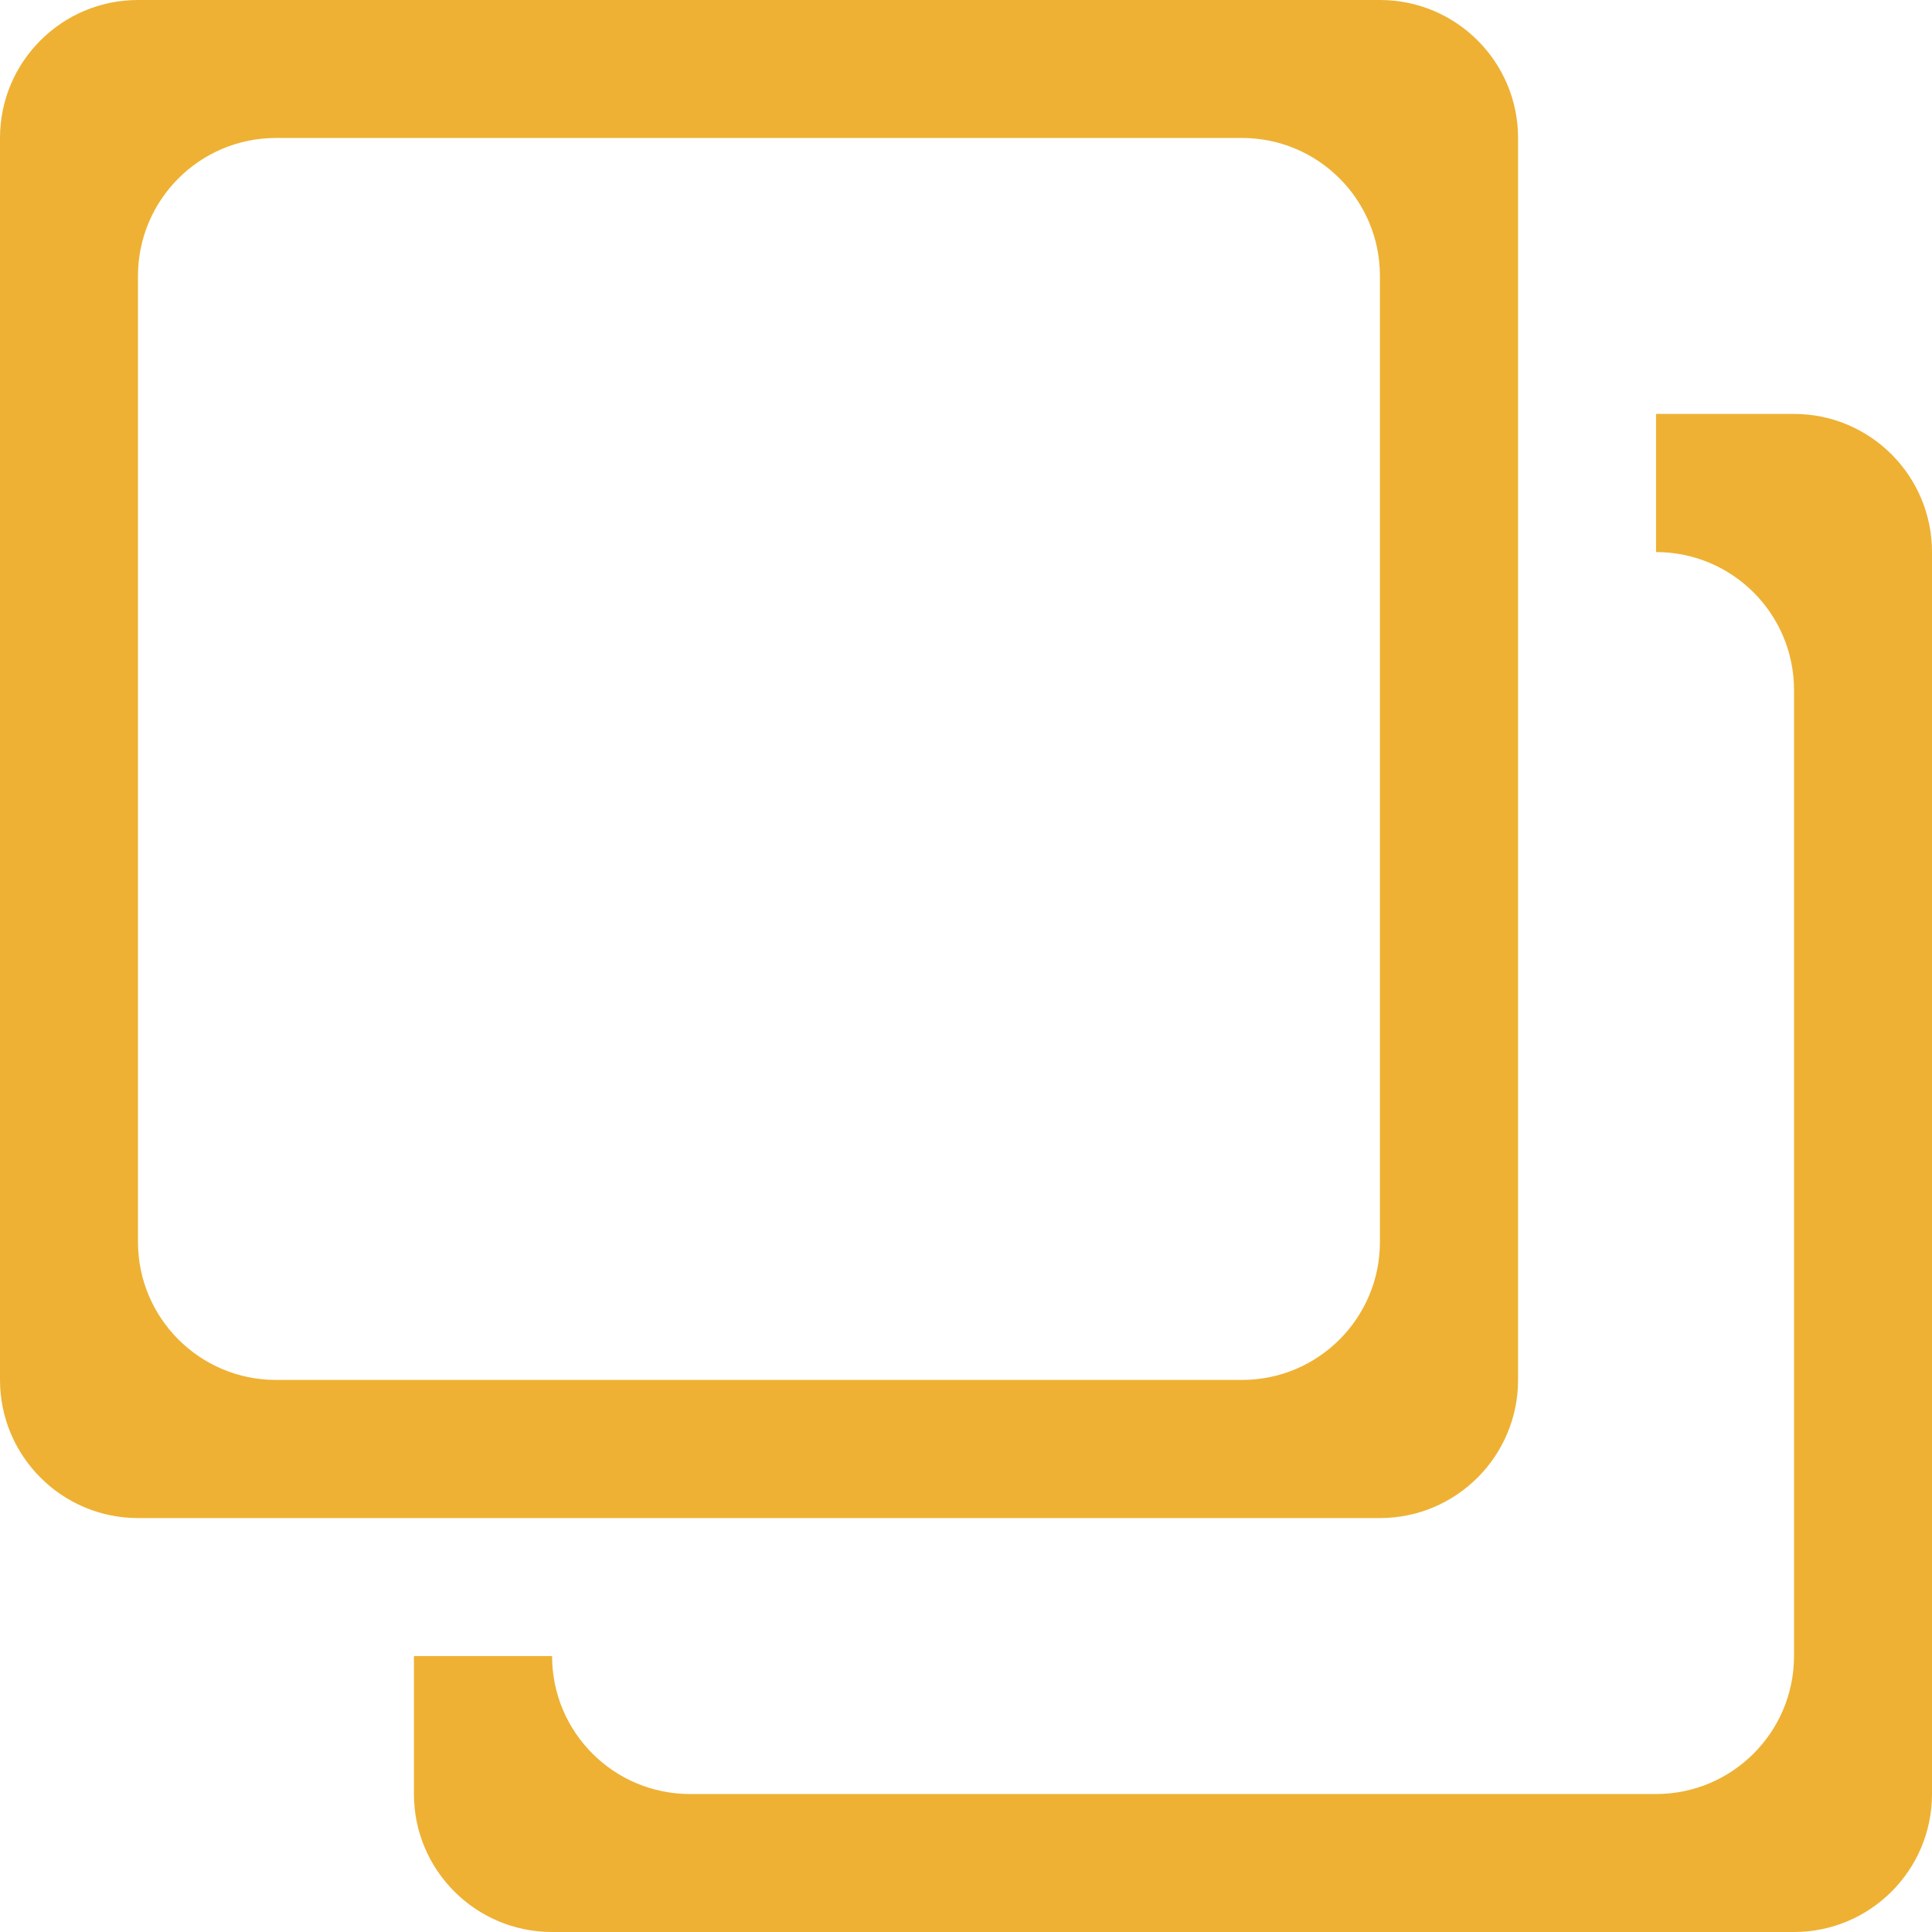
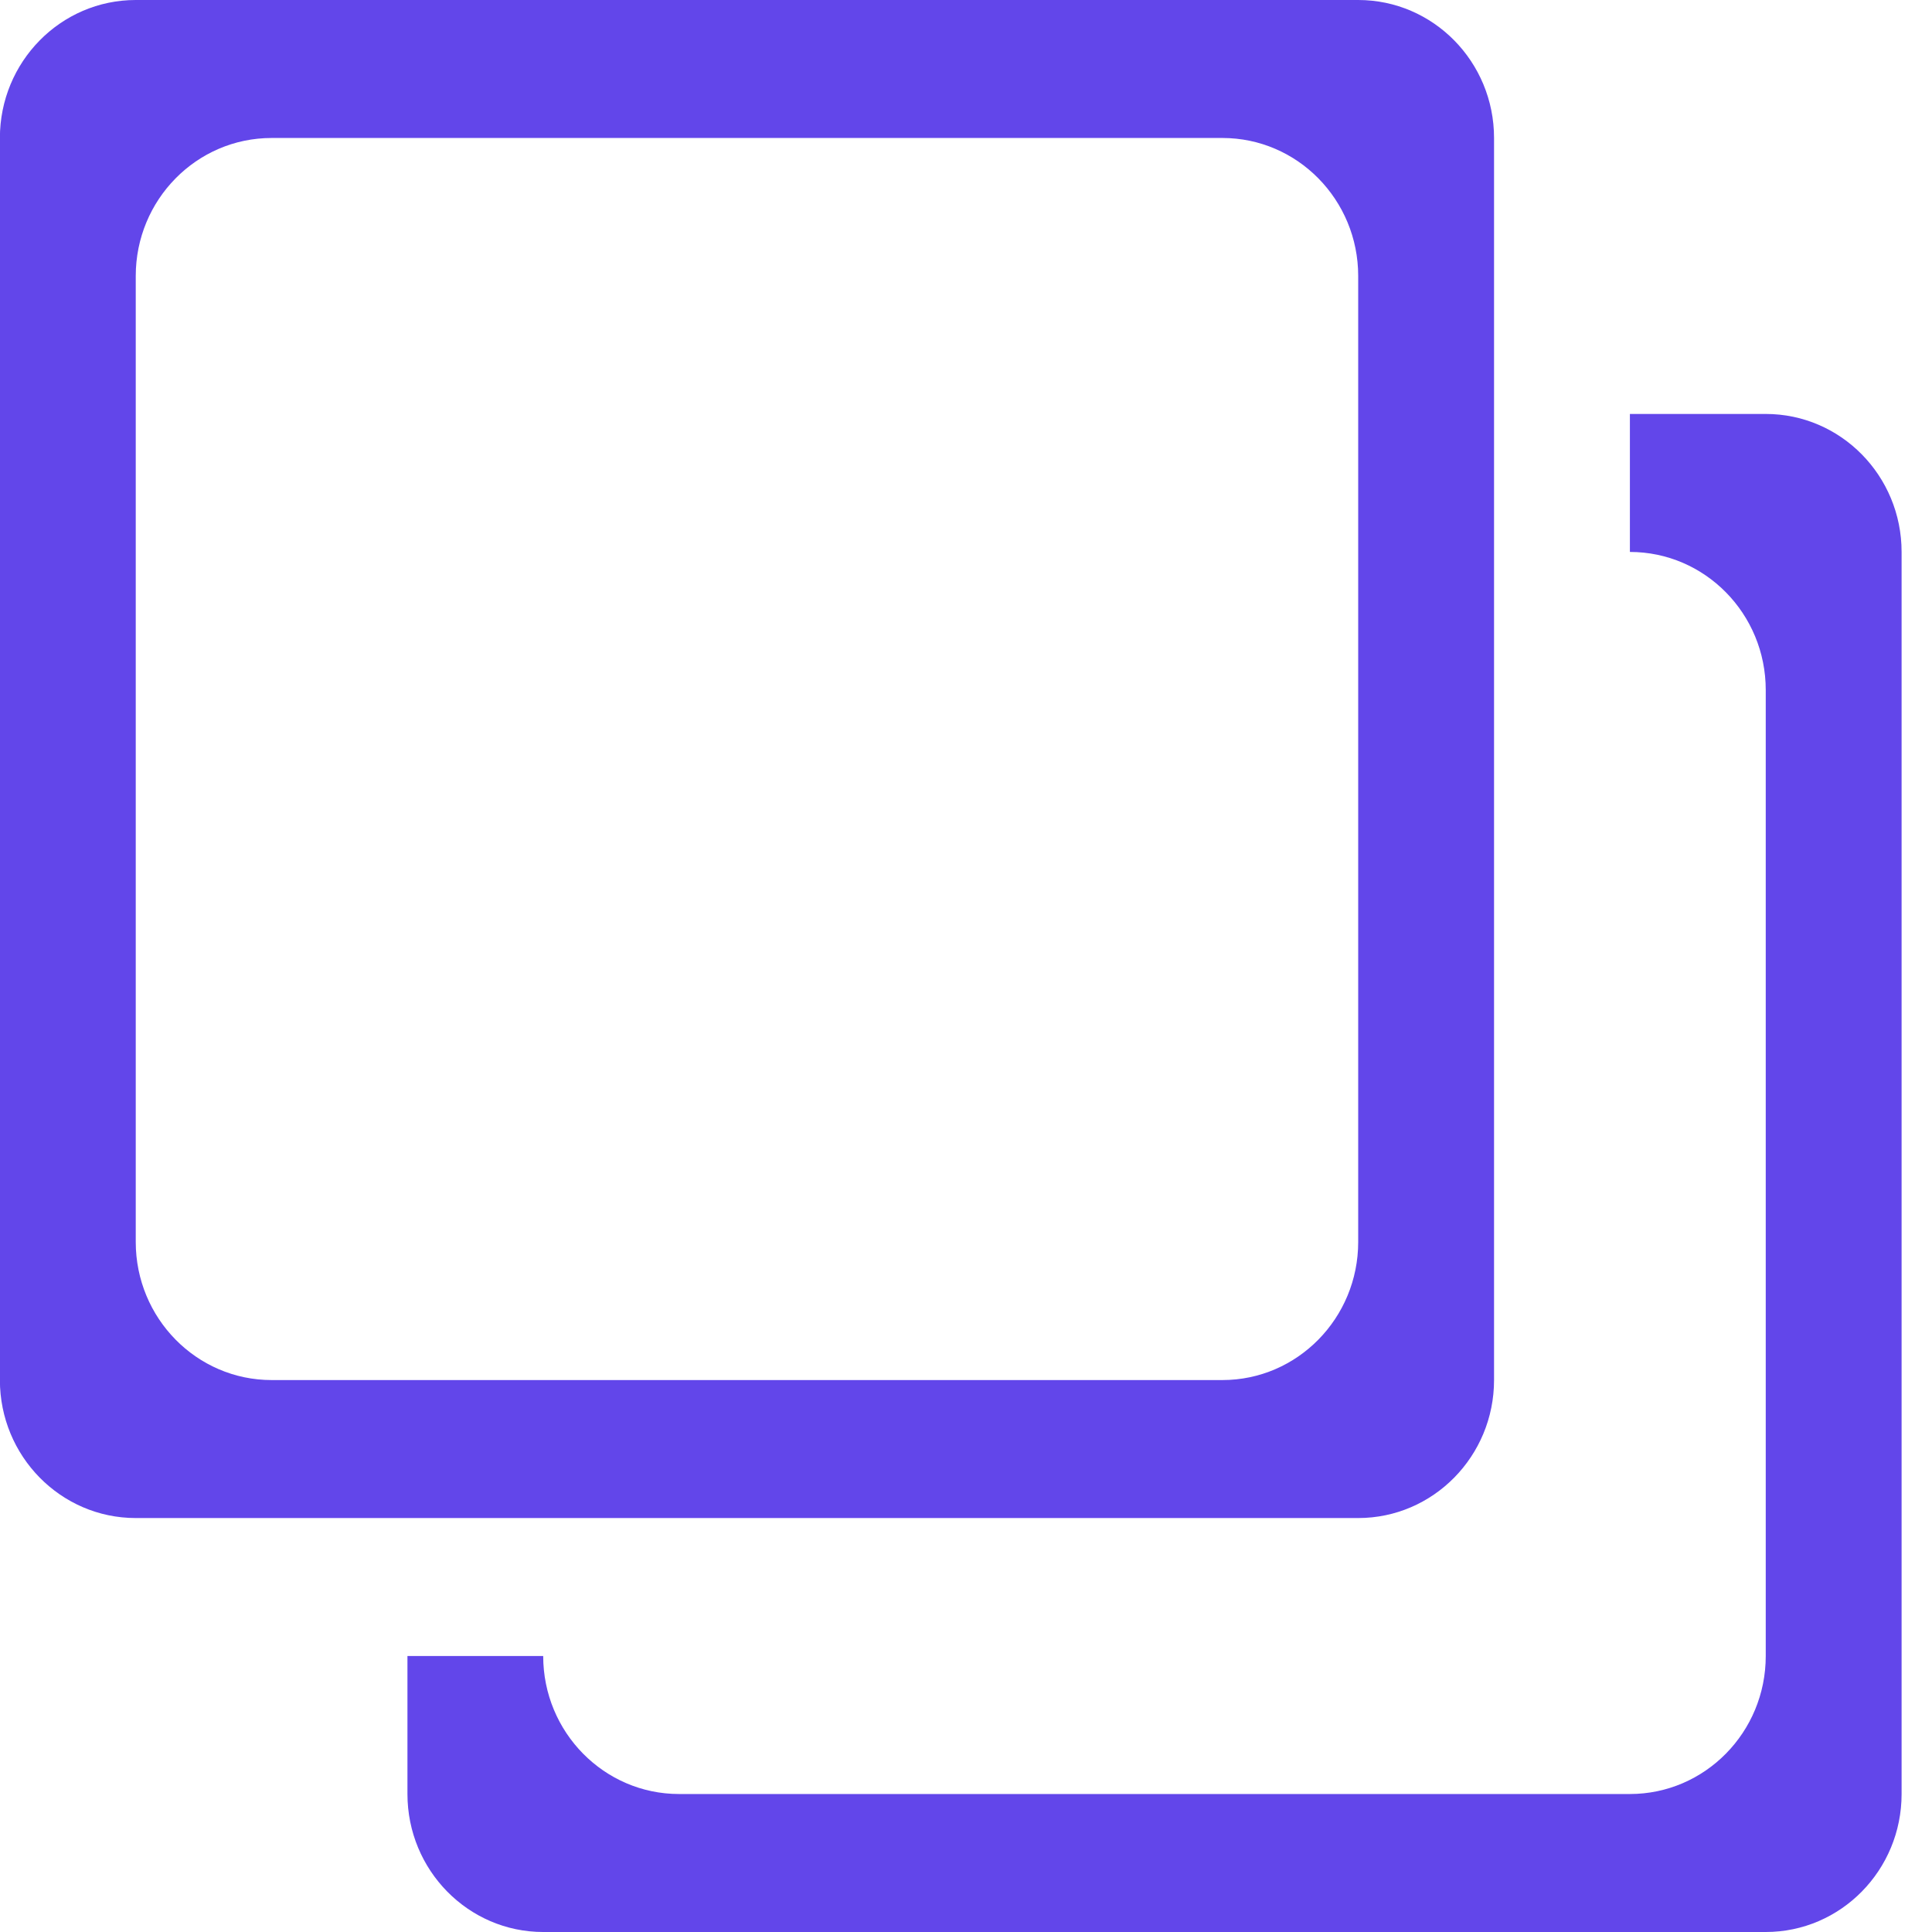
- <svg xmlns="http://www.w3.org/2000/svg" width="12" height="12" viewBox="0 0 12 12" fill="none">
-   <path d="M9.429 8.571V0.857C9.429 0.384 9.045 0 8.571 0H0.857C0.384 0 0 0.384 0 0.857V8.571C0 9.044 0.384 9.429 0.857 9.429H8.571C9.045 9.429 9.429 9.044 9.429 8.571ZM7.714 8.571H1.714C1.241 8.571 0.857 8.187 0.857 7.714V1.714C0.857 1.241 1.241 0.857 1.714 0.857H7.714C8.188 0.857 8.571 1.241 8.571 1.714V7.714C8.571 8.187 8.188 8.571 7.714 8.571ZM11.143 2.571H10.286V3.429C10.759 3.429 11.143 3.812 11.143 4.286V10.286C11.143 10.759 10.759 11.143 10.286 11.143H4.286C3.812 11.143 3.429 10.759 3.429 10.286H2.571V11.143C2.571 11.616 2.955 12 3.429 12H11.143C11.616 12 12 11.616 12 11.143V3.429C12 2.955 11.616 2.571 11.143 2.571Z" fill="#EEB134" />
+ <svg xmlns="http://www.w3.org/2000/svg" width="19" height="19" viewBox="0 0 19 19" fill="none">
+   <path d="M14.693 13.572V1.357C14.693 0.608 14.095 0 13.357 0H1.335C0.597 0 -0.001 0.608 -0.001 1.357V13.572C-0.001 14.32 0.597 14.929 1.335 14.929H13.357C14.095 14.929 14.693 14.32 14.693 13.572ZM12.022 13.572H2.671C1.933 13.572 1.335 12.963 1.335 12.214V2.714C1.335 1.965 1.933 1.357 2.671 1.357H12.022C12.759 1.357 13.357 1.965 13.357 2.714V12.214C13.357 12.963 12.759 13.572 12.022 13.572ZM17.365 4.071H16.029V5.428C16.767 5.428 17.365 6.036 17.365 6.786V16.286C17.365 17.035 16.767 17.643 16.029 17.643H6.678C5.941 17.643 5.342 17.035 5.342 16.286H4.007V17.643C4.007 18.392 4.605 19 5.342 19H17.365C18.103 19 18.701 18.392 18.701 17.643V5.428C18.701 4.679 18.103 4.071 17.365 4.071Z" fill="#6246EA" />
</svg>
